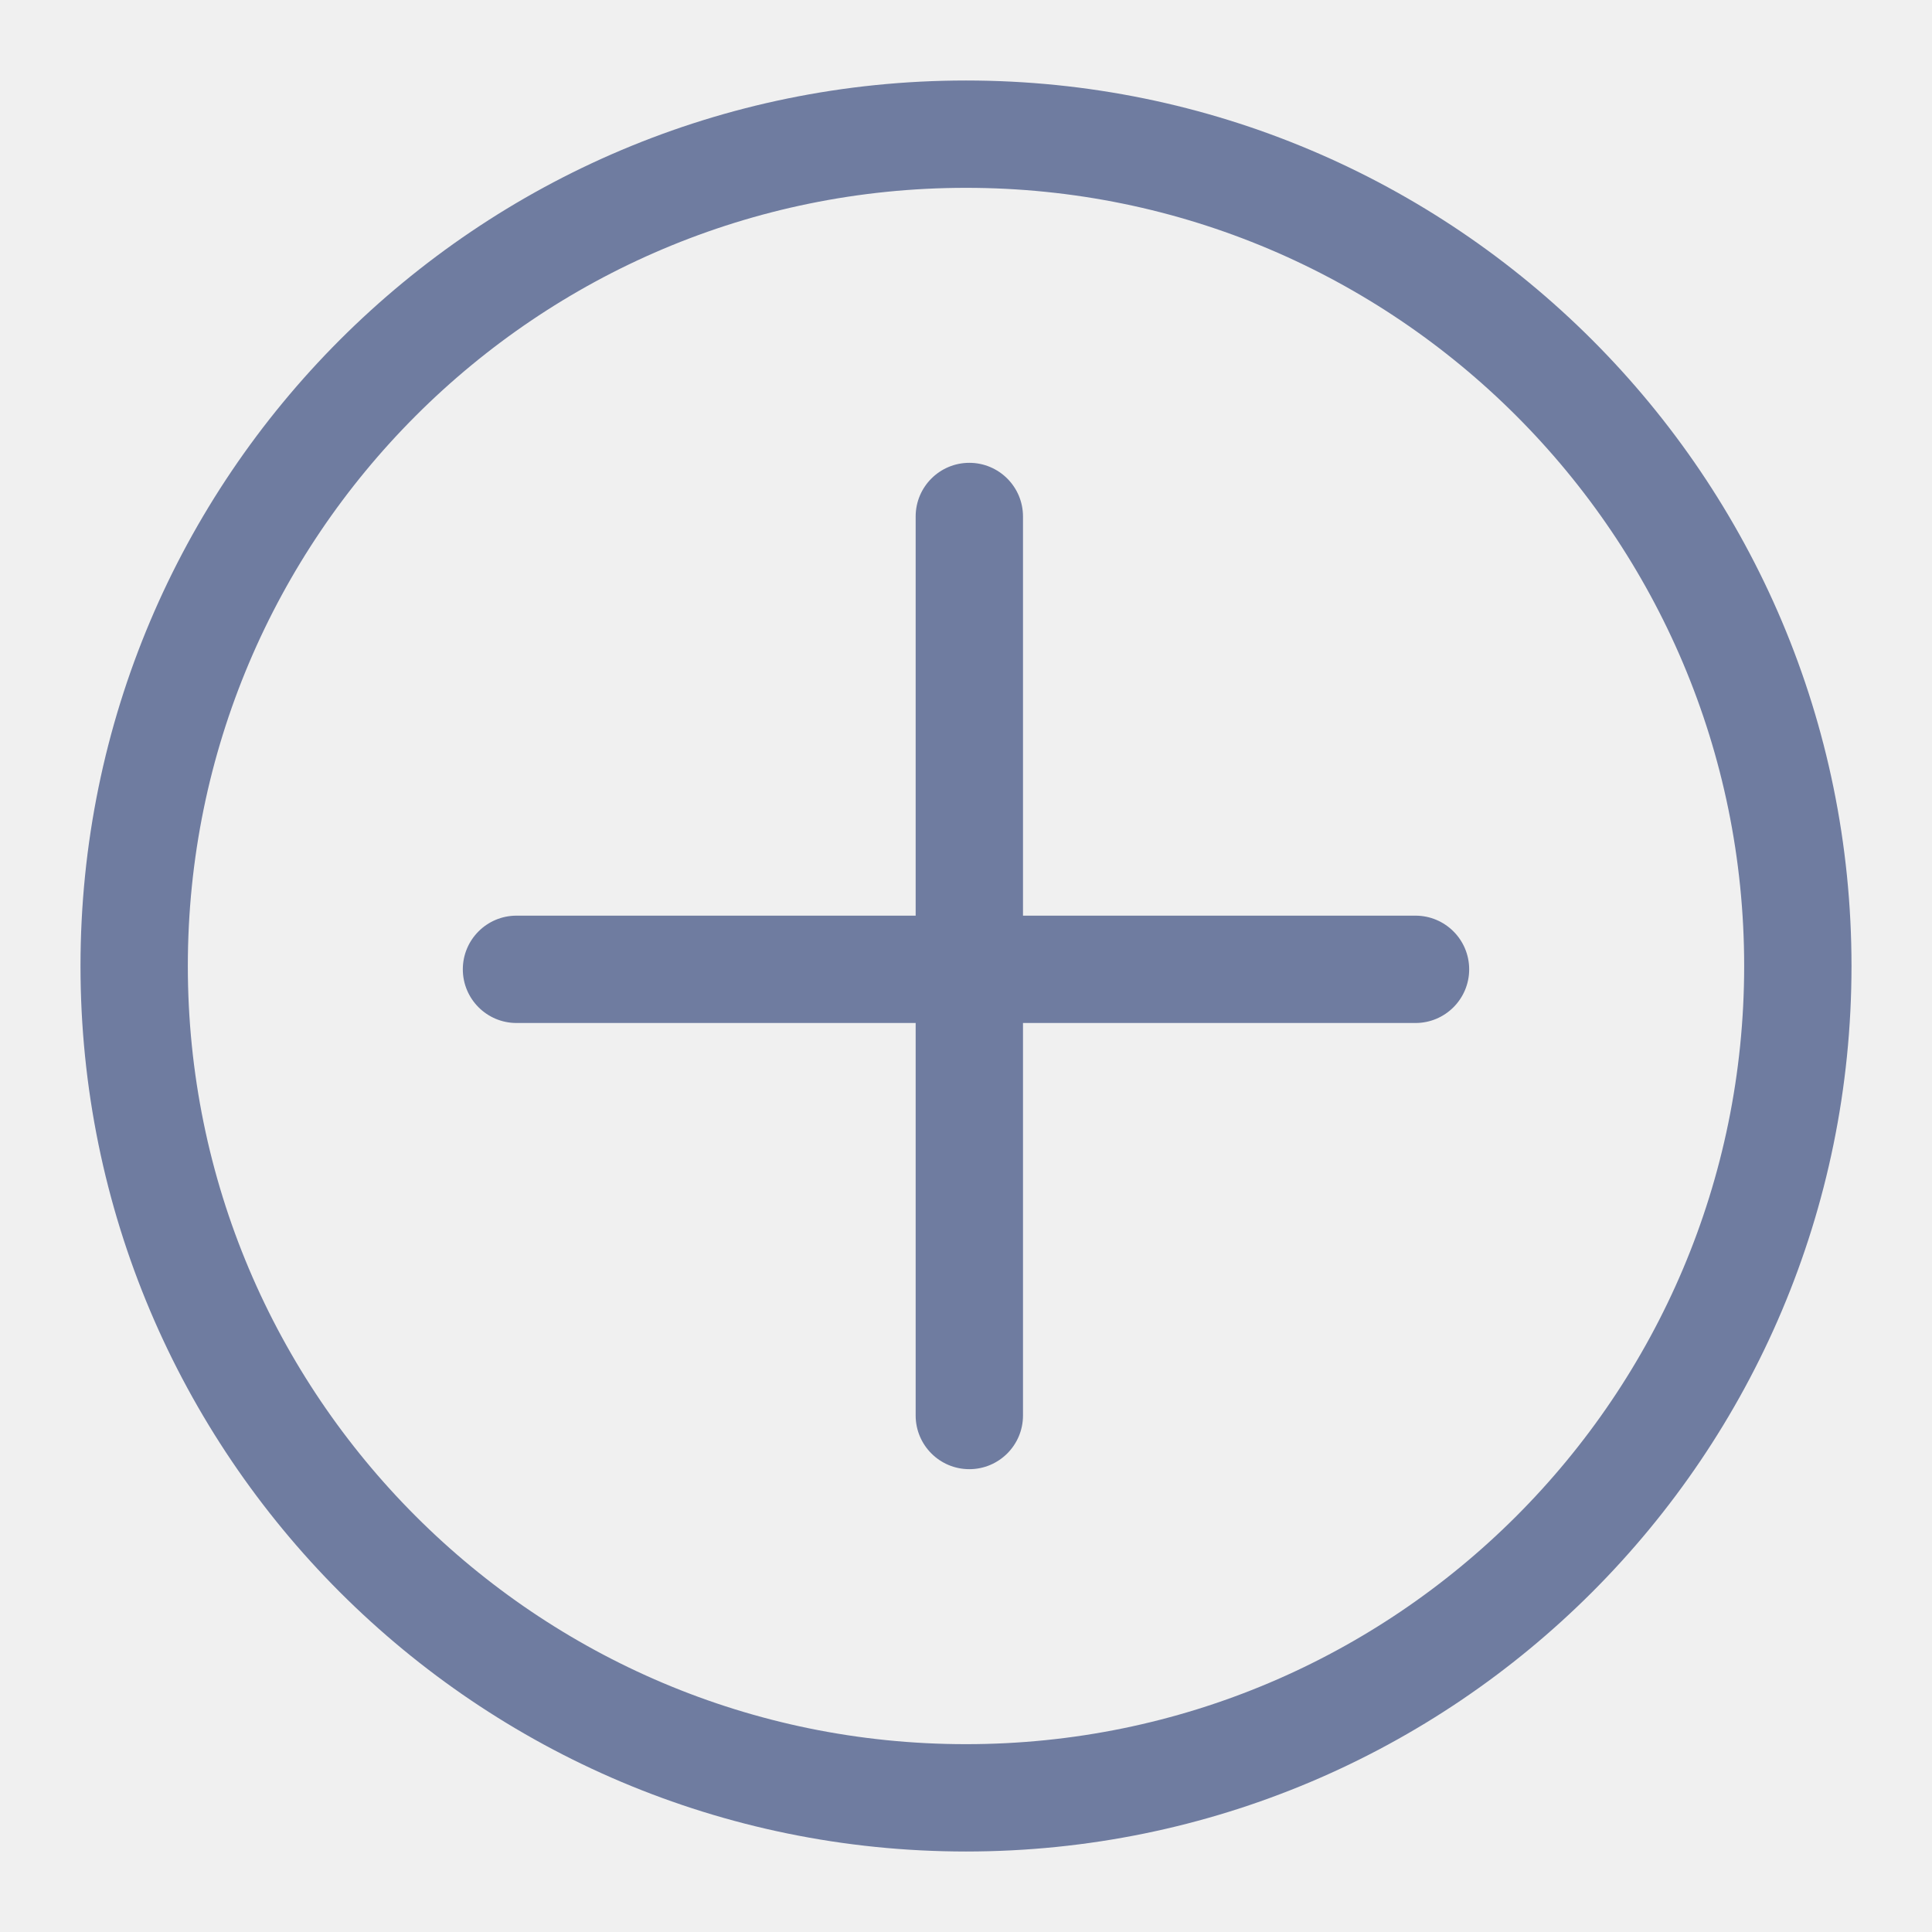
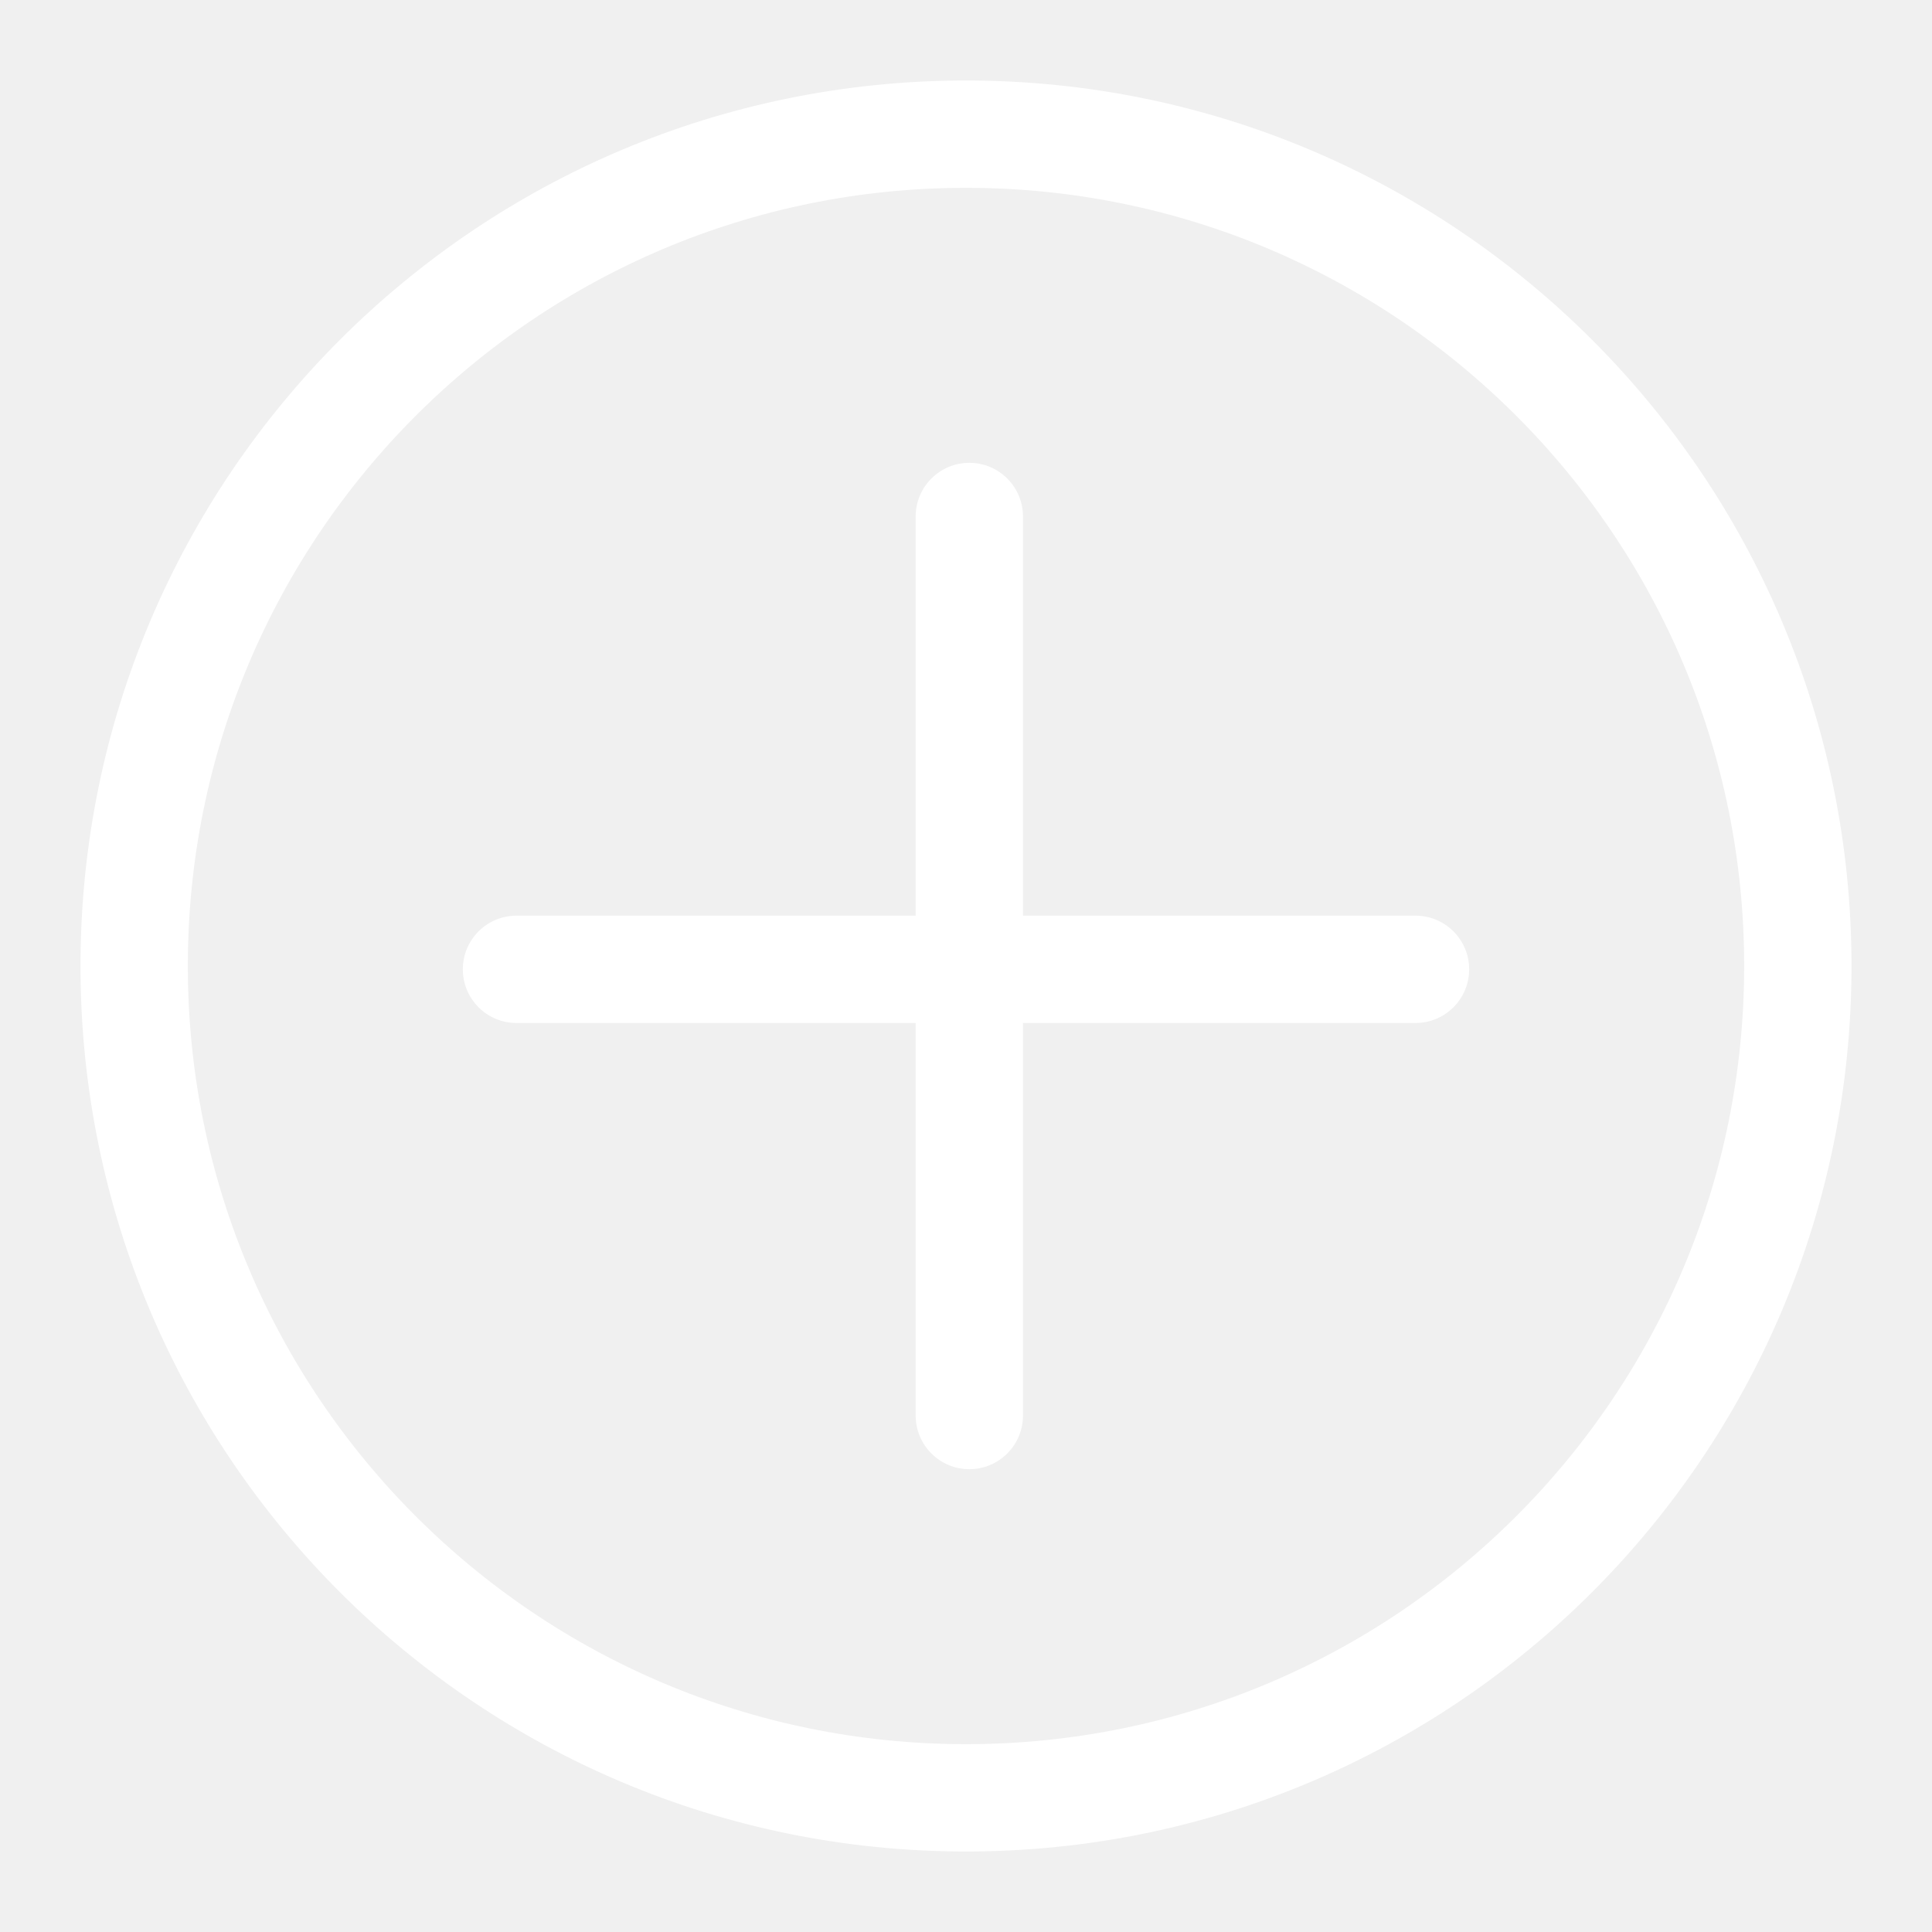
<svg xmlns="http://www.w3.org/2000/svg" width="18" height="18" viewBox="0 0 18 18" fill="none">
  <g clip-path="url(#clip0_3301_77188)">
-     <path fill-rule="evenodd" clip-rule="evenodd" d="M9.531 4.812C9.531 4.536 9.307 4.312 9.031 4.312C8.755 4.312 8.531 4.536 8.531 4.812V8.531L4.812 8.531C4.536 8.531 4.312 8.755 4.312 9.031C4.312 9.307 4.536 9.531 4.812 9.531L8.531 9.531V13.188C8.531 13.464 8.755 13.688 9.031 13.688C9.307 13.688 9.531 13.464 9.531 13.188V9.531L13.188 9.531C13.464 9.531 13.688 9.307 13.688 9.031C13.688 8.755 13.464 8.531 13.188 8.531L9.531 8.531V4.812Z" fill="#6F7CA0" />
-     <path d="M16.75 9C16.75 13.28 13.28 16.75 9 16.75C4.72 16.75 1.25 13.28 1.25 9C1.25 4.72 4.72 1.25 9 1.25C13.28 1.25 16.75 4.72 16.75 9Z" stroke="#6F7CA0" stroke-linecap="round" />
+     <path fill-rule="evenodd" clip-rule="evenodd" d="M9.531 4.812C9.531 4.536 9.307 4.312 9.031 4.312C8.755 4.312 8.531 4.536 8.531 4.812V8.531L4.812 8.531C4.536 8.531 4.312 8.755 4.312 9.031C4.312 9.307 4.536 9.531 4.812 9.531L8.531 9.531V13.188C8.531 13.464 8.755 13.688 9.031 13.688C9.307 13.688 9.531 13.464 9.531 13.188V9.531L13.188 9.531C13.464 9.531 13.688 9.307 13.688 9.031C13.688 8.755 13.464 8.531 13.188 8.531L9.531 8.531V4.812Z" fill="#FFFFFF" />
+     <path d="M16.75 9C16.75 13.28 13.28 16.75 9 16.75C4.72 16.75 1.25 13.28 1.25 9C1.25 4.72 4.72 1.25 9 1.25C13.28 1.25 16.75 4.72 16.75 9Z" stroke="#FFFFFF" stroke-linecap="round" />
  </g>
  <defs>
    <clipPath id="clip0_3301_77188">
      <rect width="18" height="18" fill="white" />
    </clipPath>
  </defs>
</svg>
